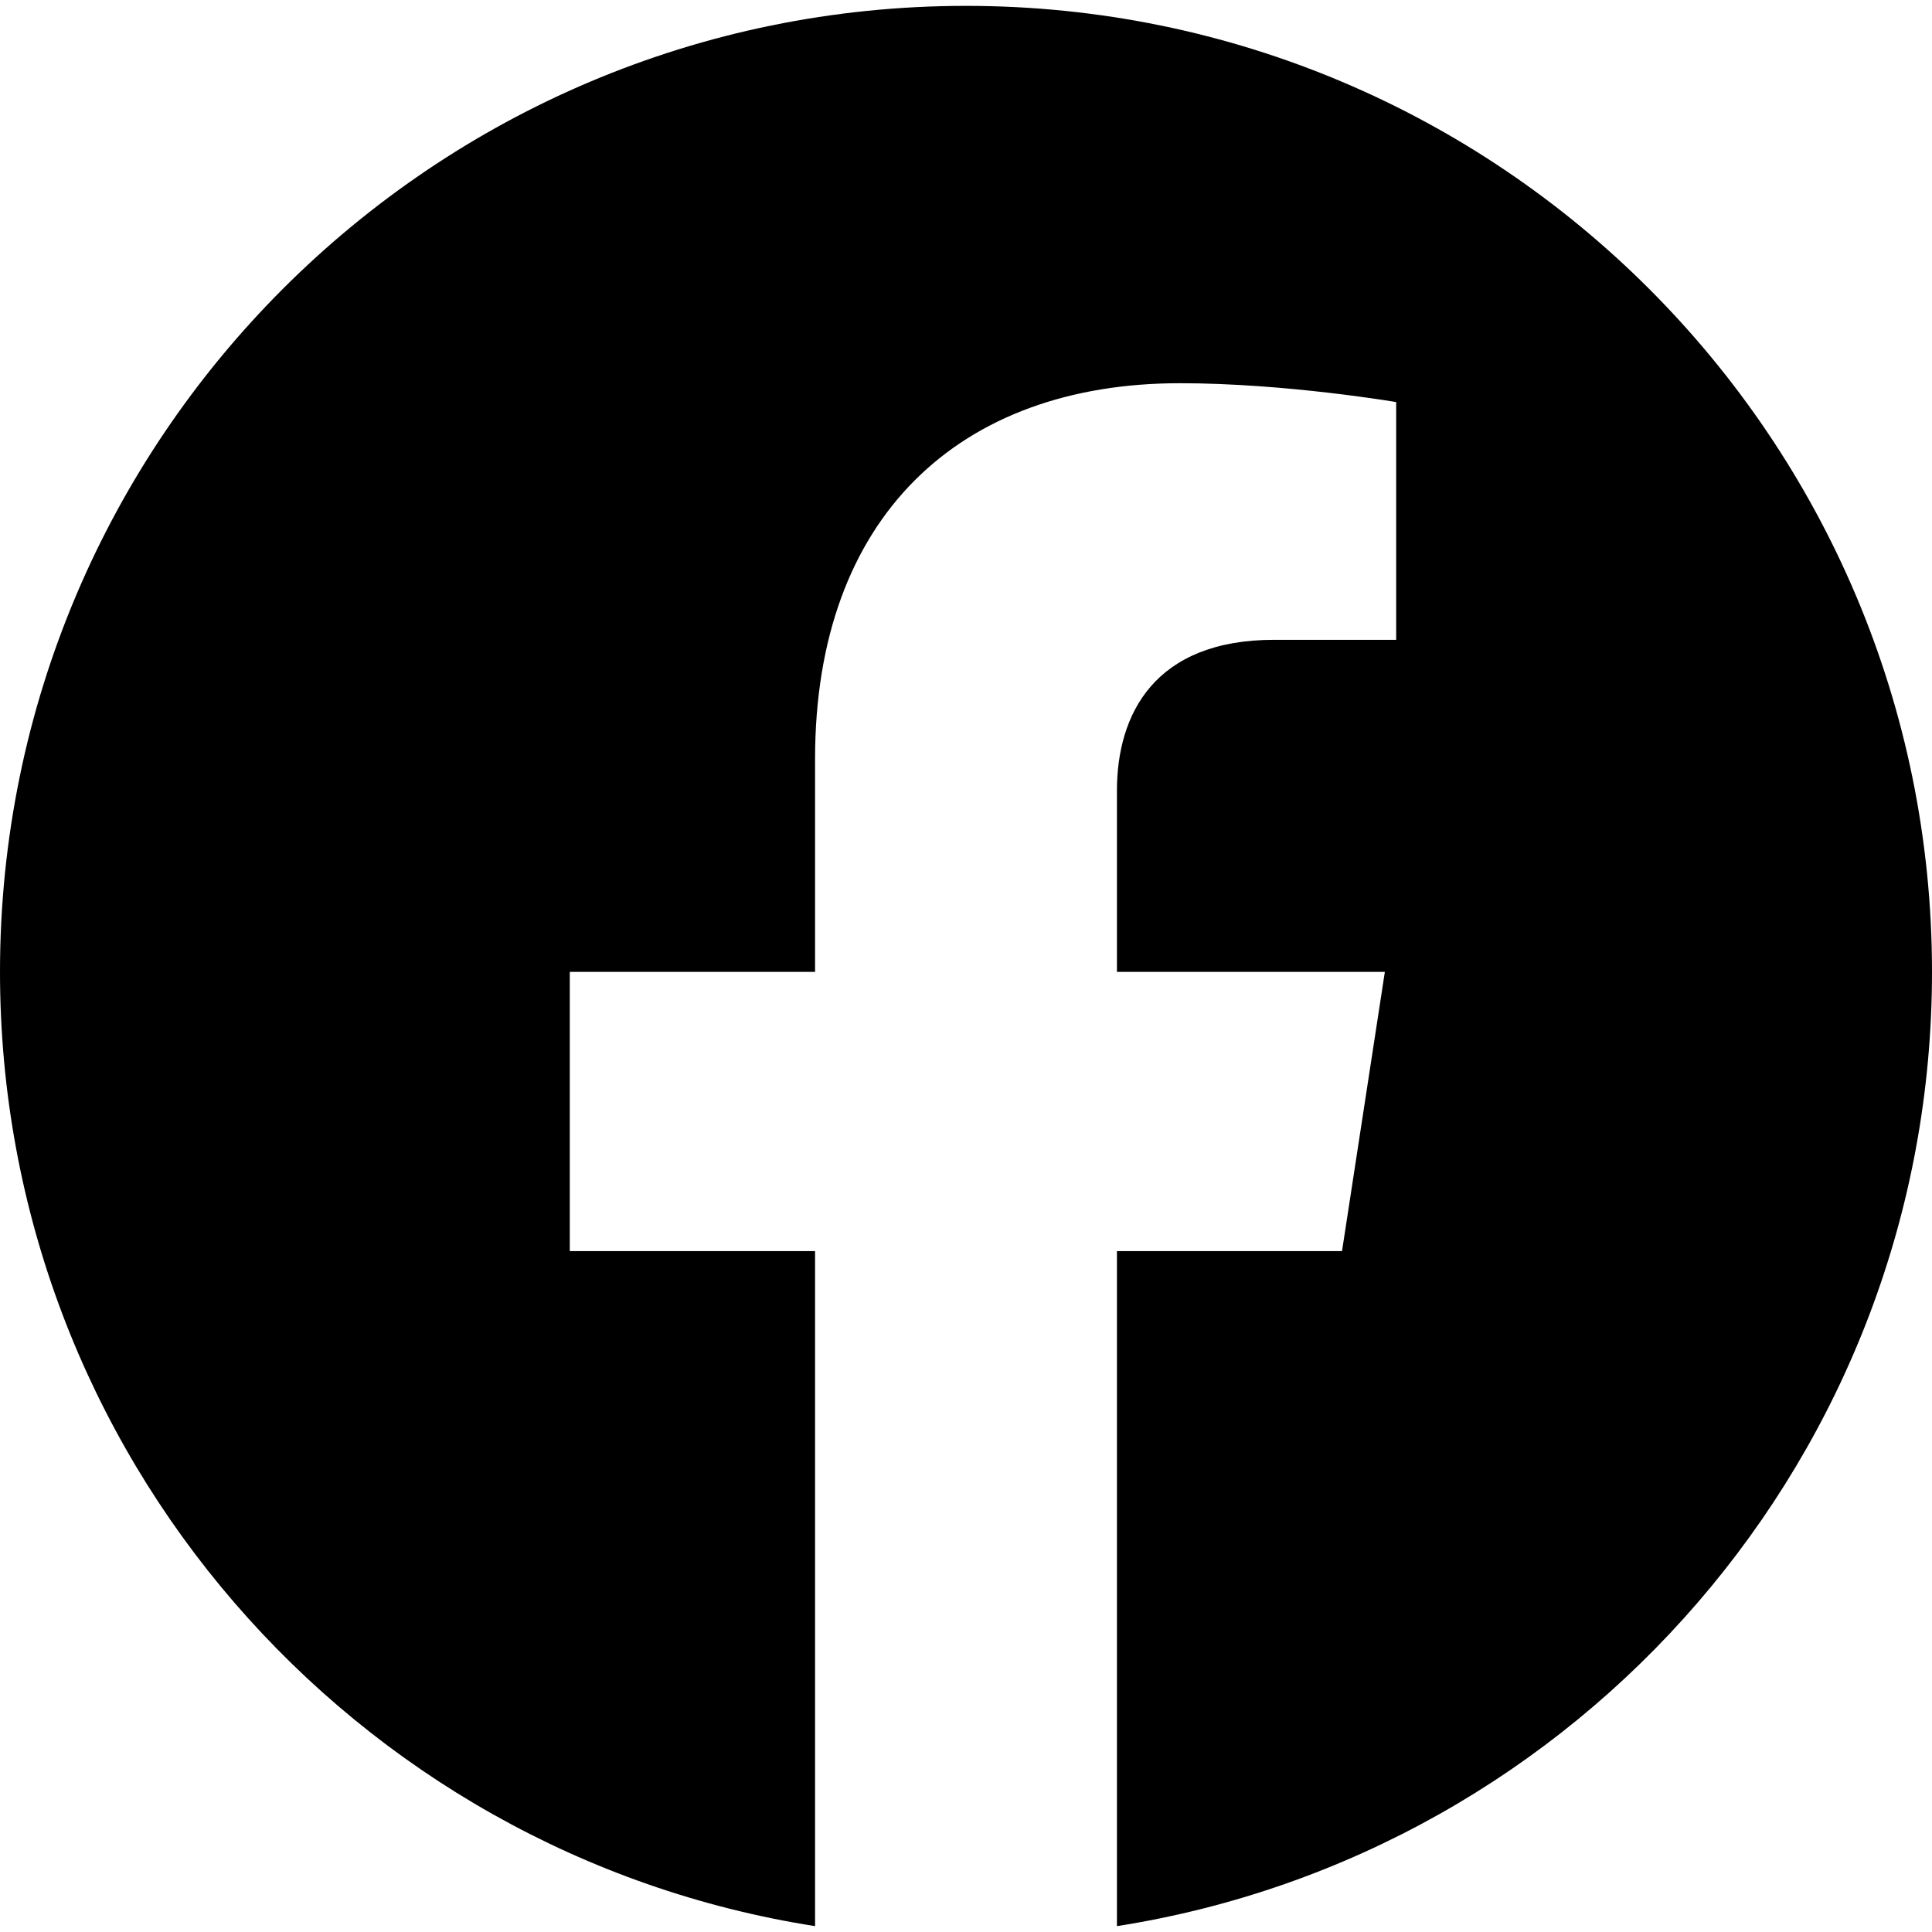
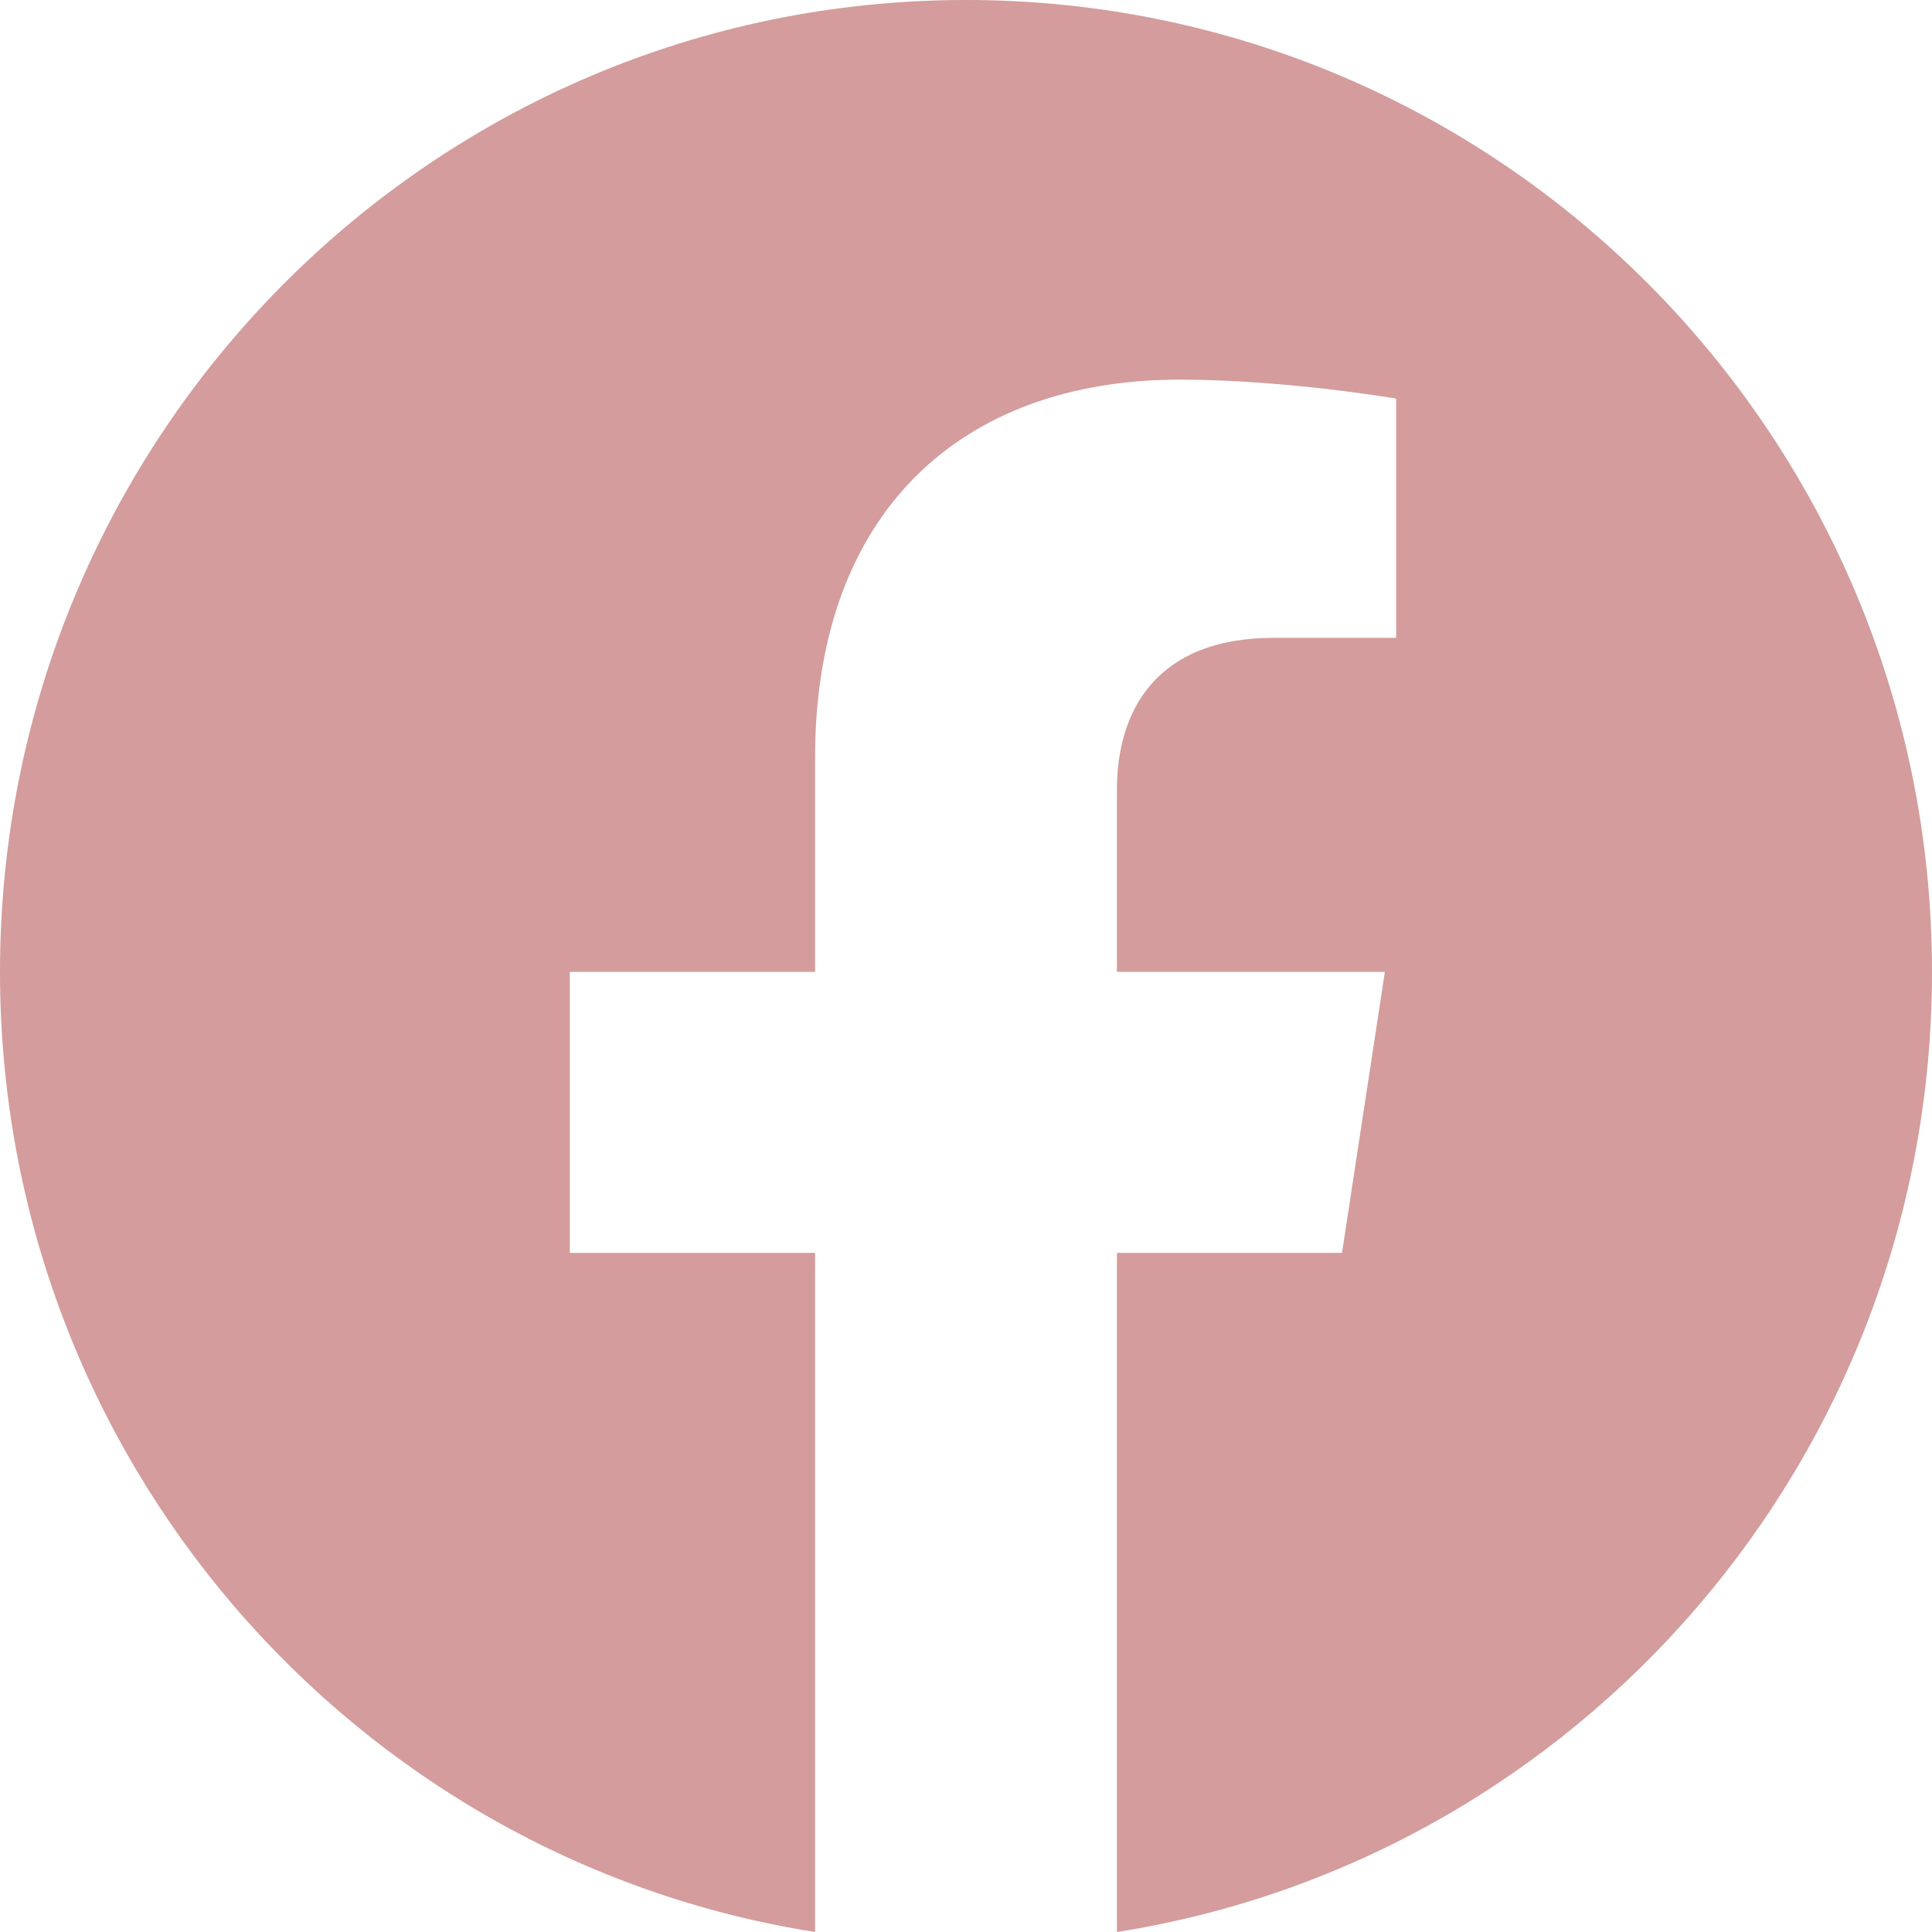
- <svg xmlns="http://www.w3.org/2000/svg" height="100%" style="fill-rule:evenodd;clip-rule:evenodd;stroke-linejoin:round;stroke-miterlimit:2;" version="1.1" viewBox="0 0 512 512" width="100%" xml:space="preserve">
-   <path d="M512,257.555c0,-141.385 -114.615,-256 -256,-256c-141.385,0 -256,114.615 -256,256c0,127.777 93.616,233.685 216,252.89l0,-178.89l-65,0l0,-74l65,0l0,-56.4c0,-64.16 38.219,-99.6 96.695,-99.6c28.009,0 57.305,5 57.305,5l0,63l-32.281,0c-31.801,0 -41.719,19.733 -41.719,39.978l0,48.022l71,0l-11.35,74l-59.65,0l0,178.89c122.385,-19.205 216,-125.113 216,-252.89Z" style="fill-rule:nonzero;" />
+ <svg xmlns="http://www.w3.org/2000/svg" width="40" height="40" viewBox="0 0 40 40" fill="none">
+   <path d="M40 20.122C40 9.009 31.046 0 20 0C8.954 0 0 9.009 0 20.122C0 30.166 7.314 38.49 16.875 40V25.939H11.797V20.122H16.875V15.689C16.875 10.646 19.861 7.86 24.429 7.86C26.617 7.86 28.906 8.253 28.906 8.253V13.205H26.384C23.9 13.205 23.125 14.756 23.125 16.348V20.122H28.672L27.785 25.939H23.125V40C32.686 38.49 40 30.166 40 20.122Z" fill="#D49C9C" />
</svg>
